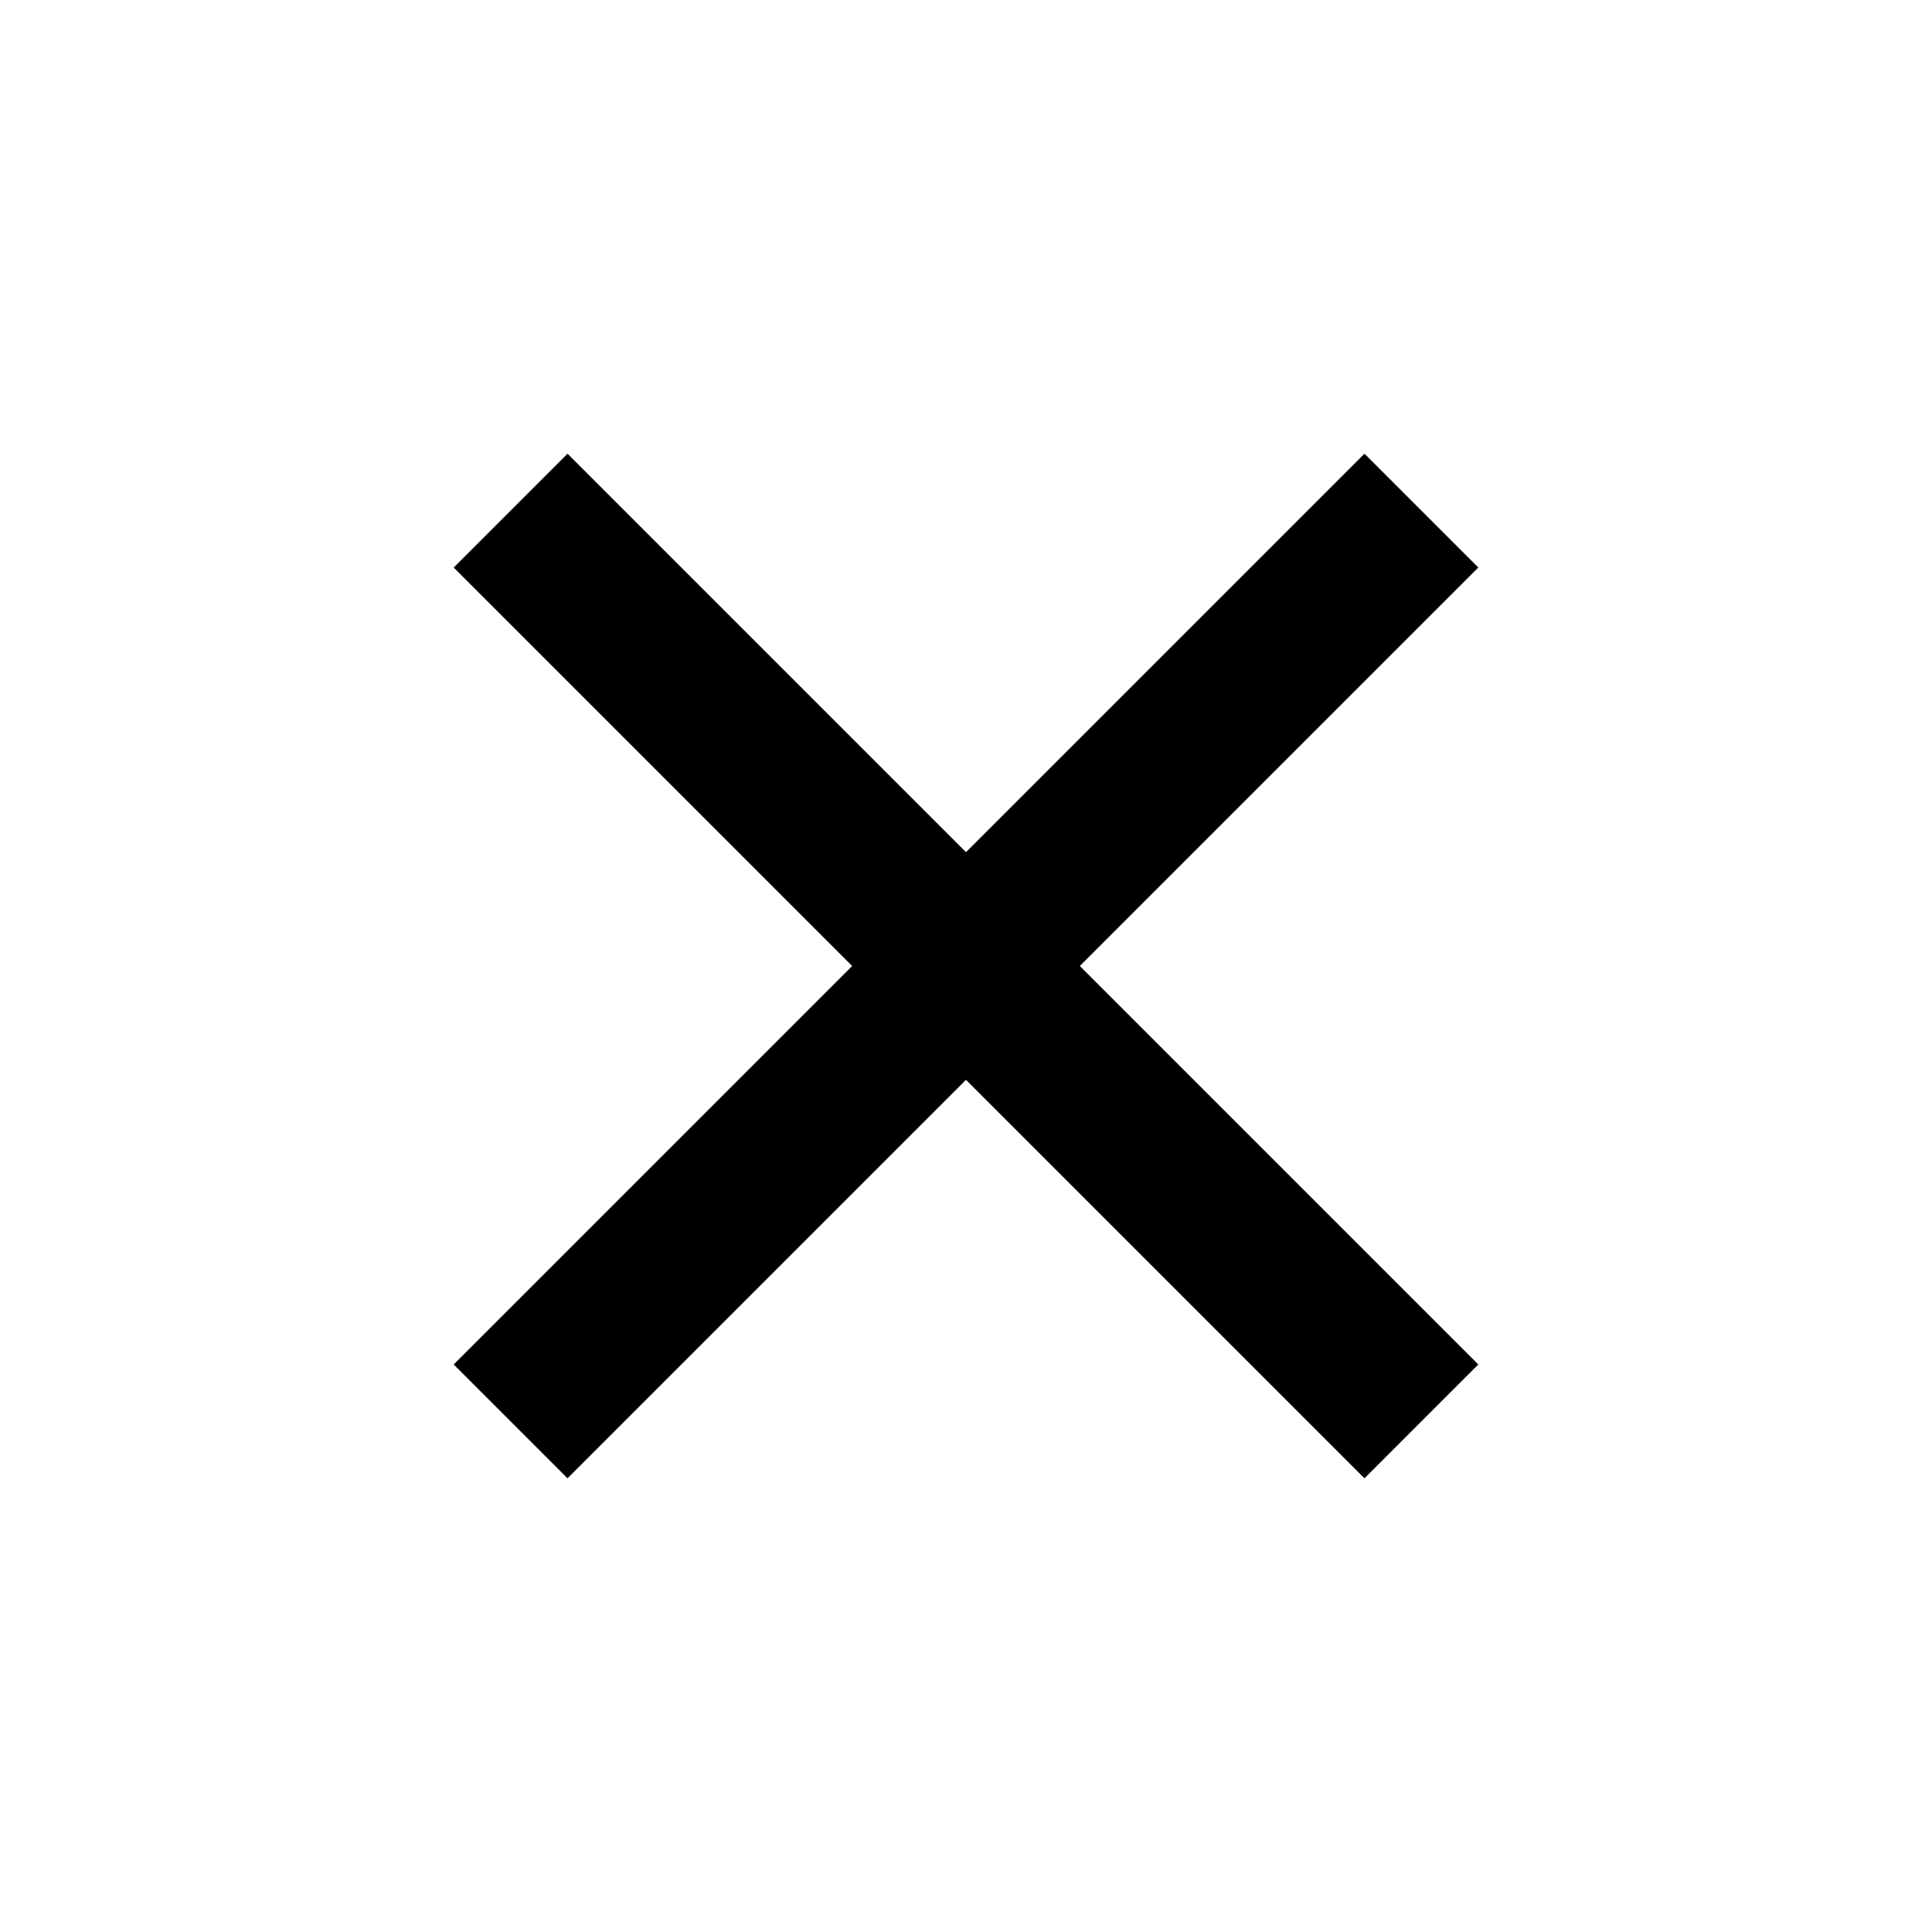
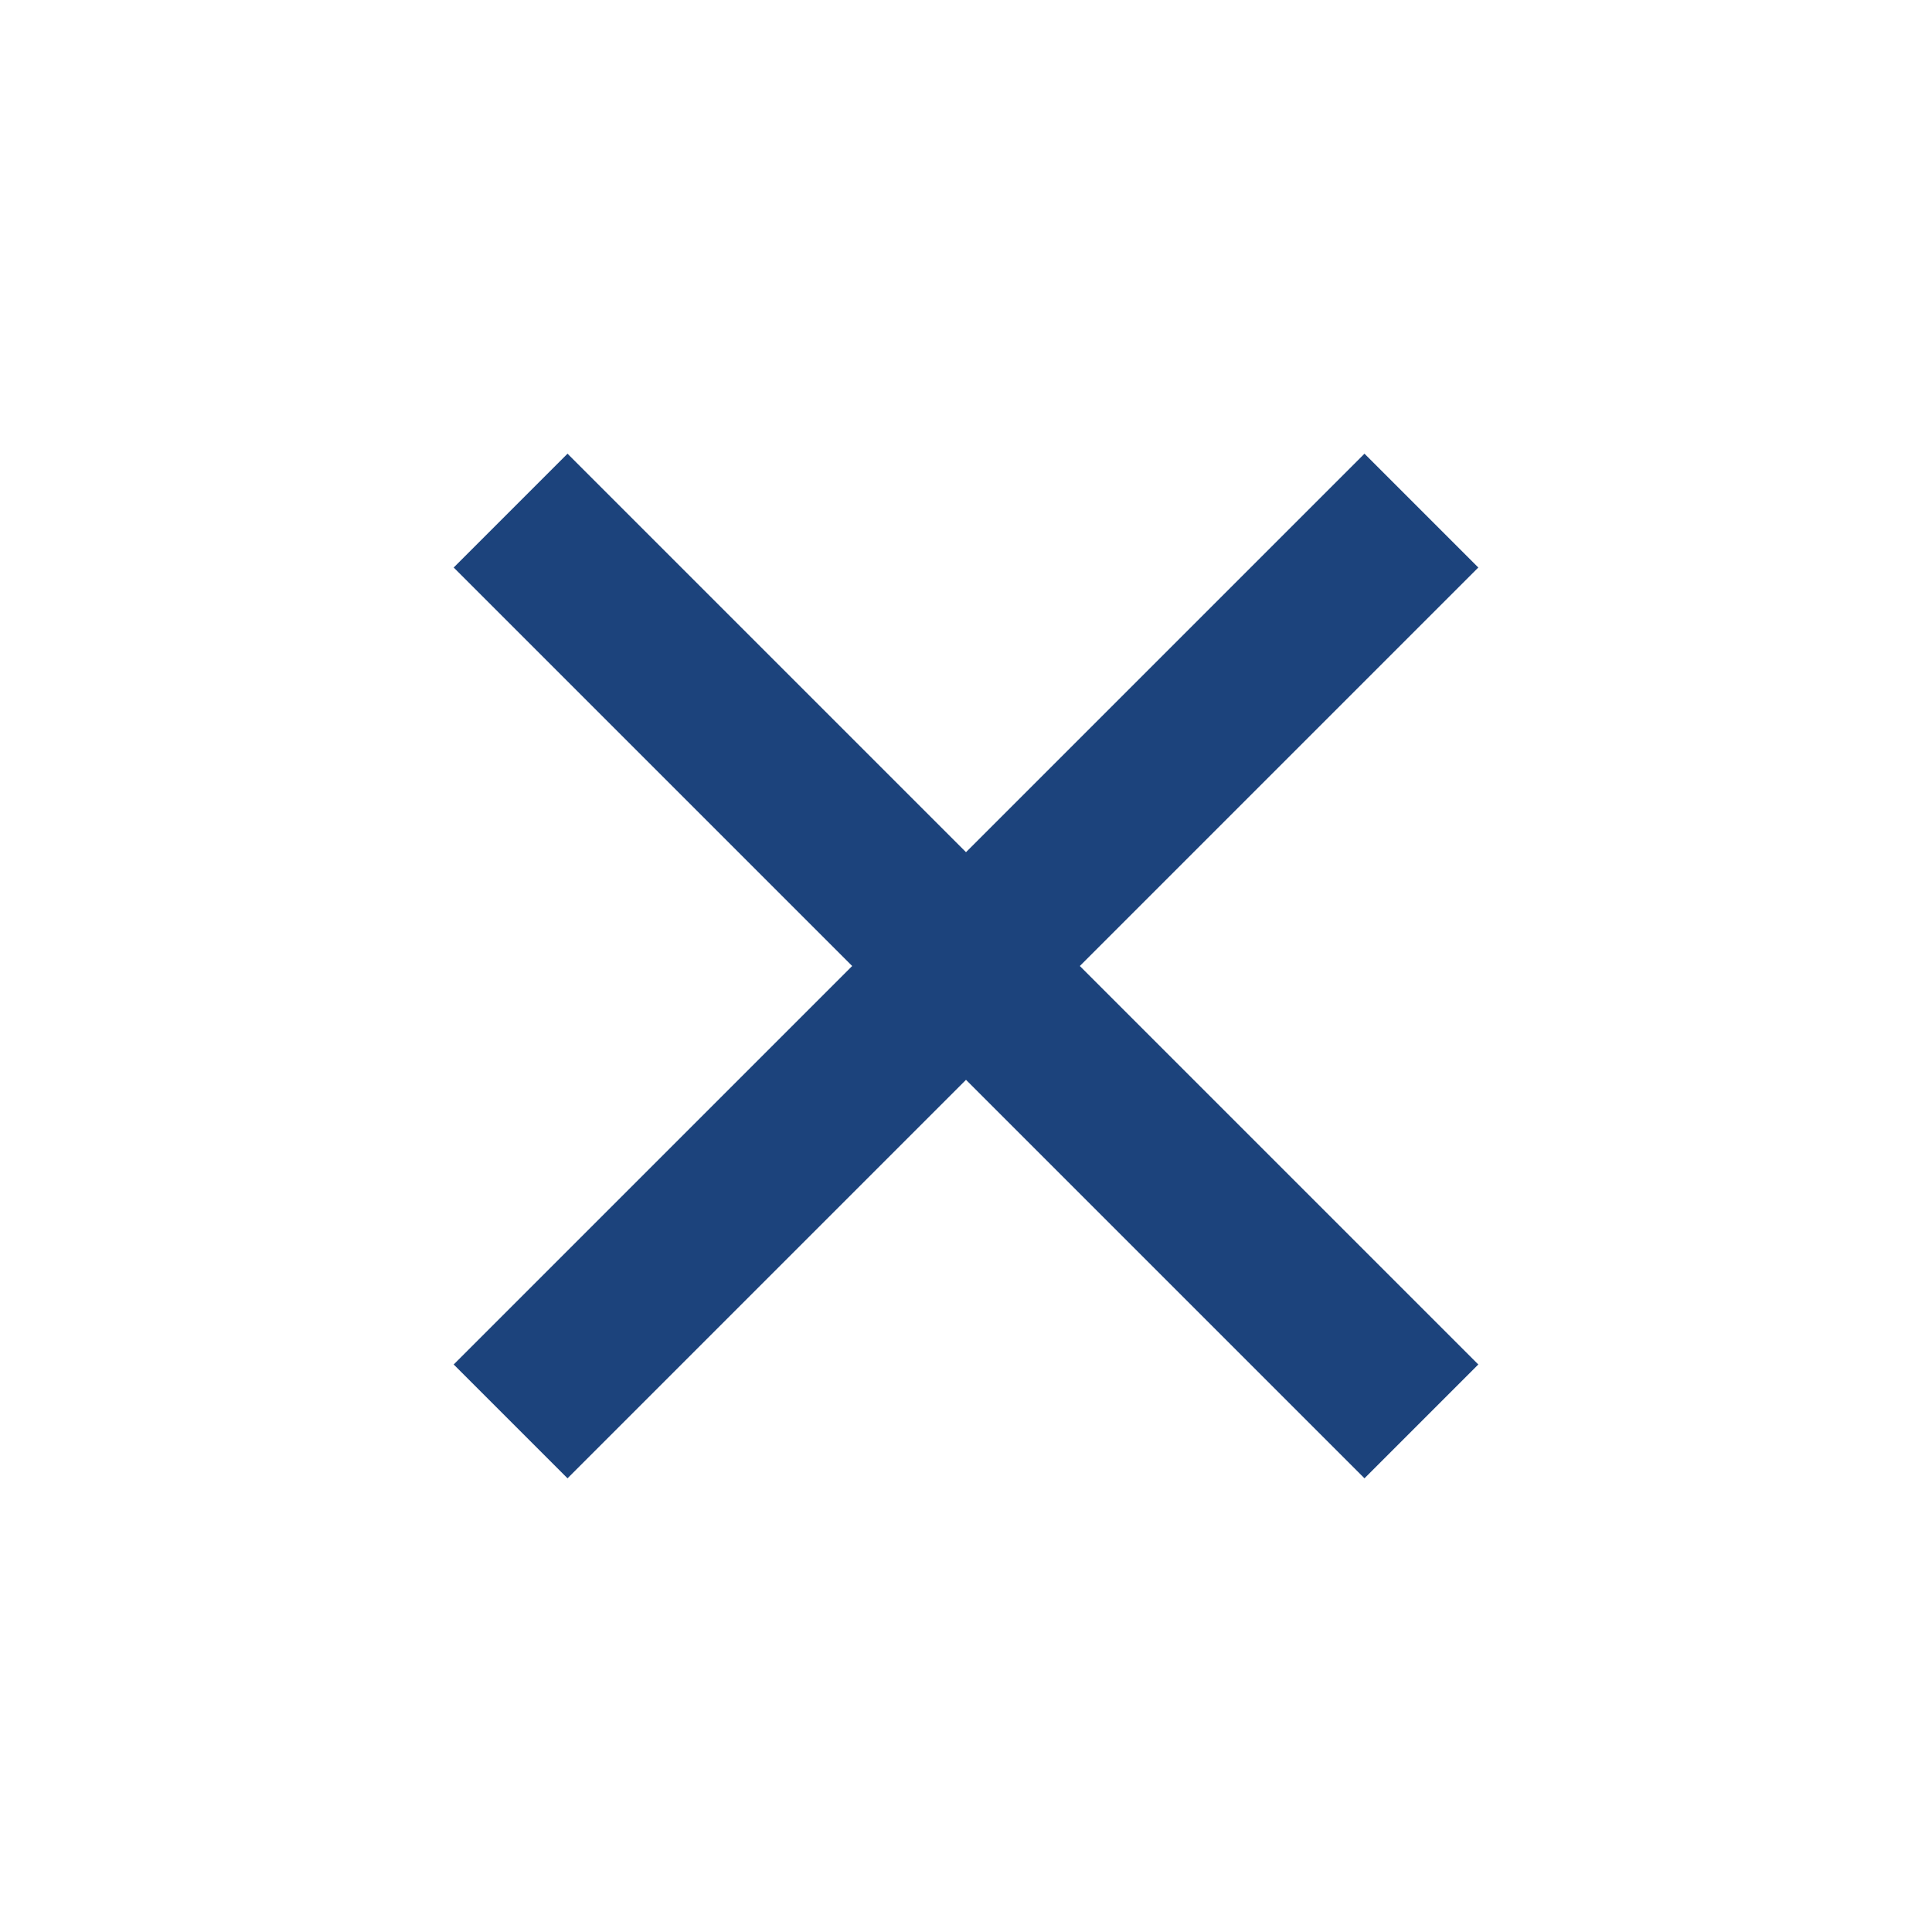
<svg xmlns="http://www.w3.org/2000/svg" viewBox="0 0 24 24" width="24" height="24">
  <path fill="none" d="M0 0h24v24H0z" />
-   <path d="M12 10.586l4.95-4.95 1.414 1.414-4.95 4.95 4.95 4.95-1.414 1.414-4.95-4.95-4.95 4.95-1.414-1.414 4.95-4.95-4.95-4.95L7.05 5.636z" />
+   <path fill="#1C437C" d="M12 10.586l4.95-4.95 1.414 1.414-4.95 4.95 4.95 4.95-1.414 1.414-4.95-4.95-4.95 4.95-1.414-1.414 4.95-4.95-4.95-4.95L7.05 5.636z" />
</svg>
